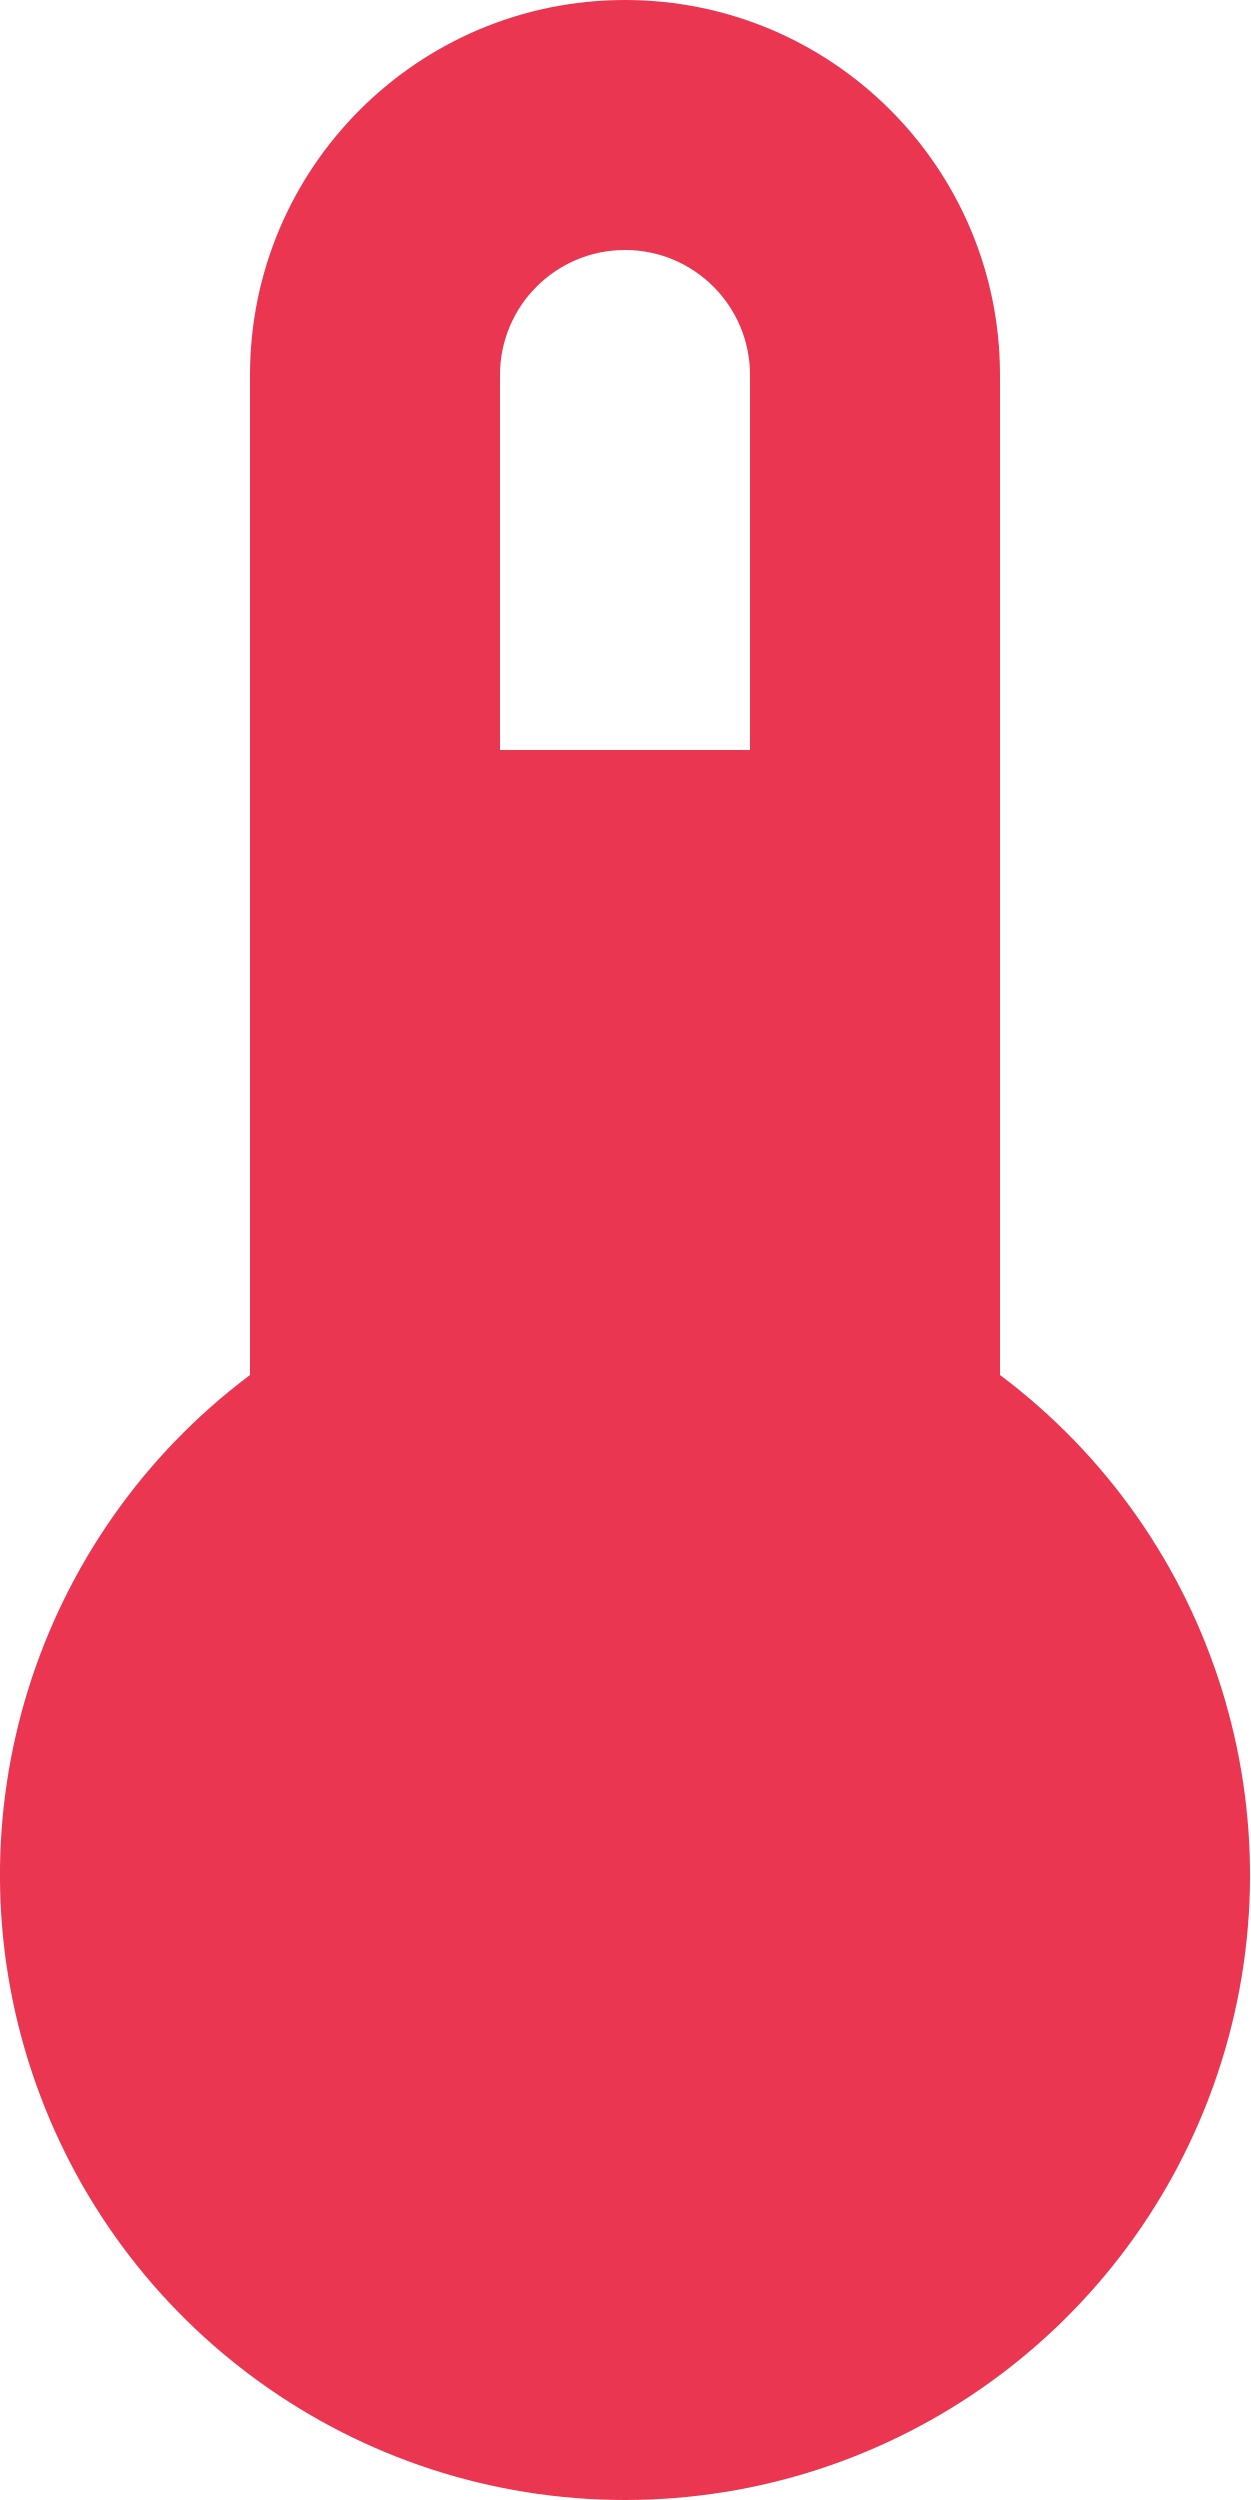
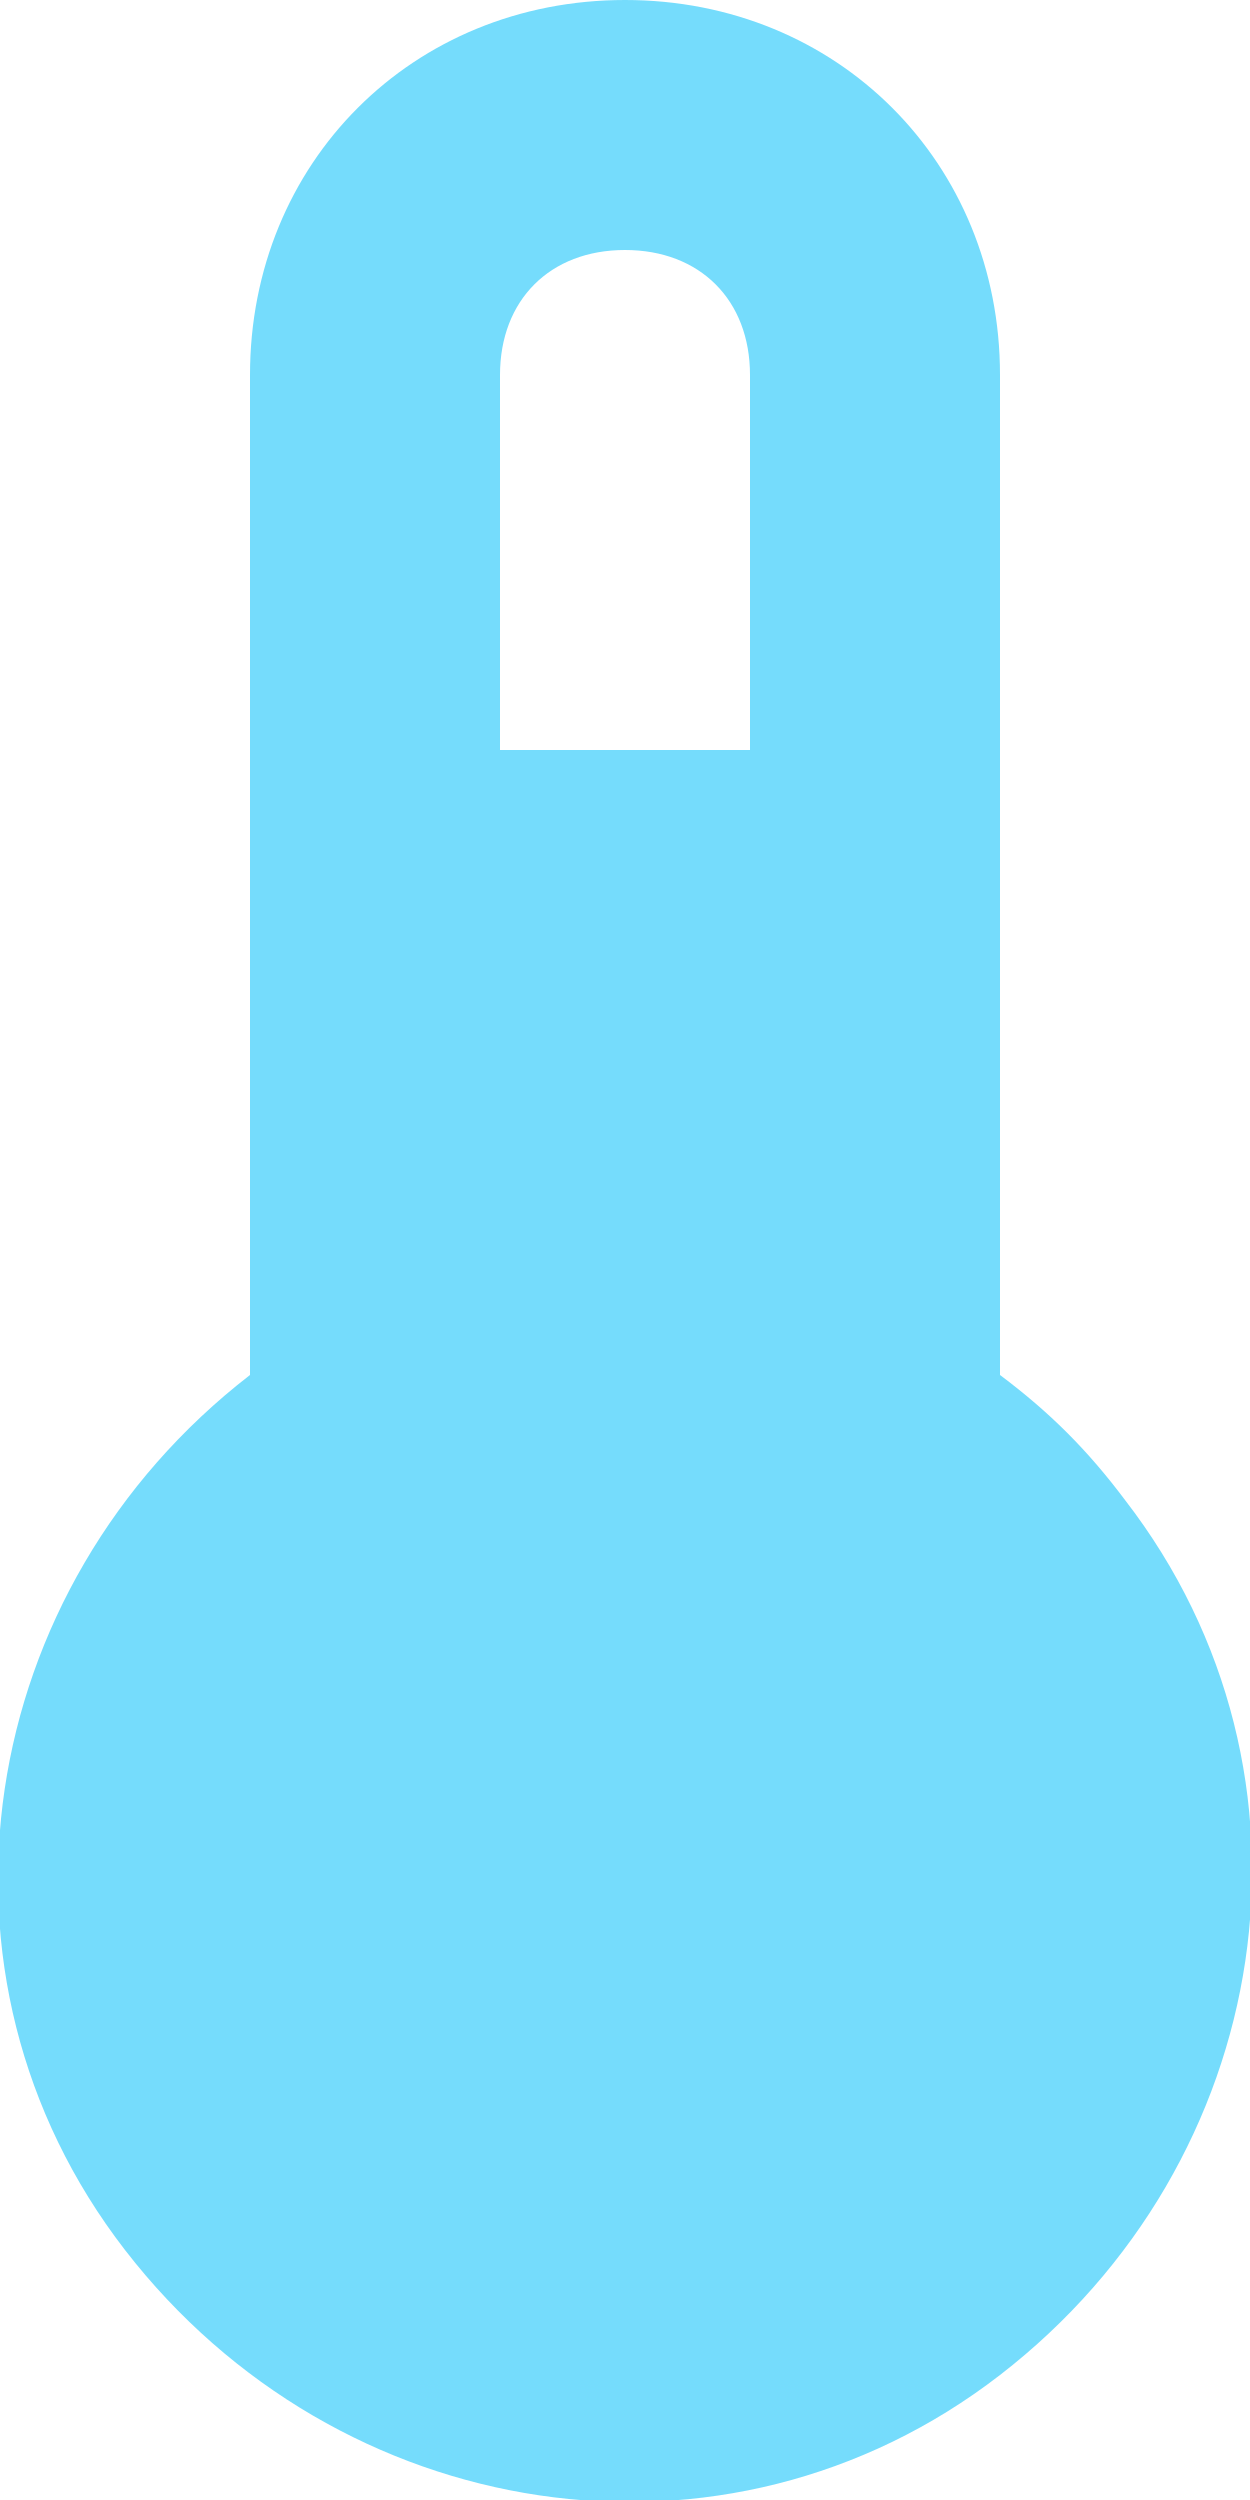
- <svg xmlns="http://www.w3.org/2000/svg" width="10.001" height="20" viewBox="0 0 10.001 20">
-   <defs>
-     <style>
-       .cls-1 {
-         fill: #eb3652;
-       }
-     </style>
-   </defs>
-   <path id="thermometer" class="cls-1" d="M15,13V5A3,3,0,1,0,9,5v8a5,5,0,1,0,6,0M12,4a1,1,0,0,1,1,1V8H11V5A1,1,0,0,1,12,4Z" transform="translate(-7 -2)" />
+ <svg xmlns="http://www.w3.org/2000/svg" version="1.1" id="Calque_1" x="0px" y="0px" viewBox="0 0 10 20" style="enable-background:new 0 0 10 20;" xml:space="preserve">
+   <style type="text/css">
+ 	.st0{fill:#75DCFC;}
+ </style>
+   <path id="thermometer" class="st0" d="M8,11V3c0-1.7-1.3-3-3-3S2,1.3,2,3v8c-2.2,1.7-2.7,4.8-1,7s4.8,2.7,7,1s2.7-4.8,1-7  C8.7,11.6,8.4,11.3,8,11 M5,2c0.6,0,1,0.4,1,1v3H4V3C4,2.4,4.4,2,5,2z" />
</svg>
